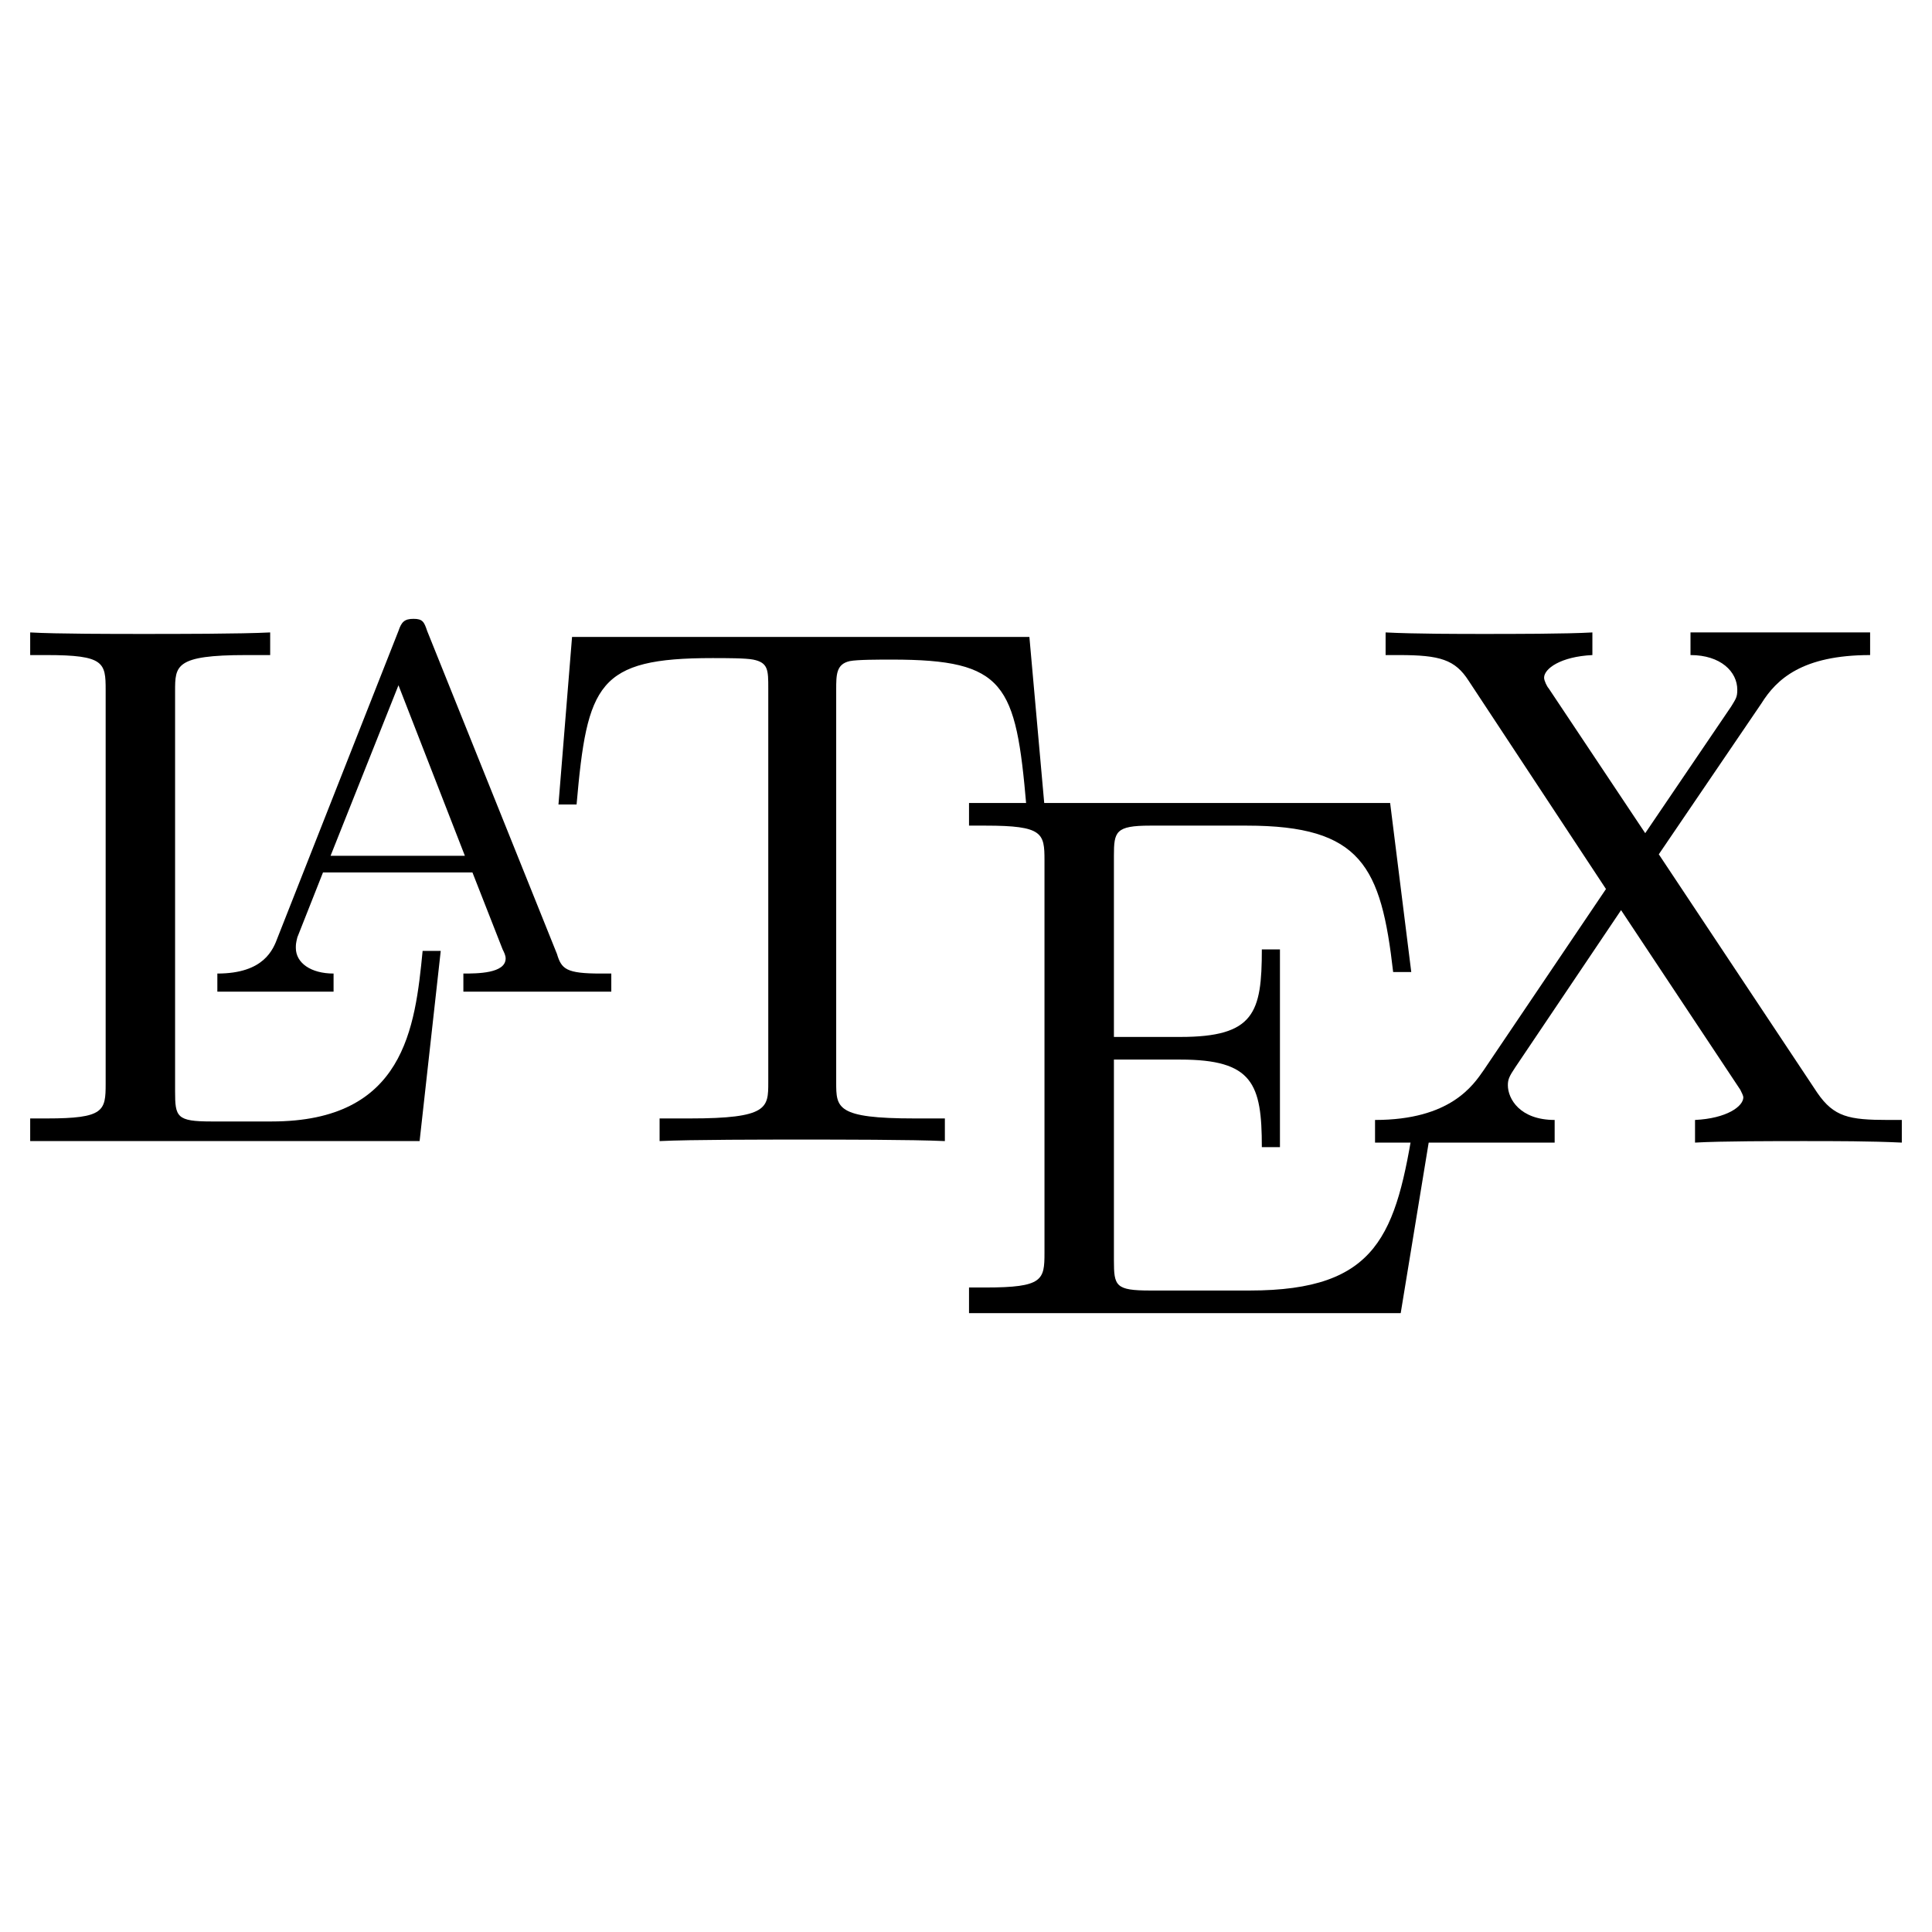
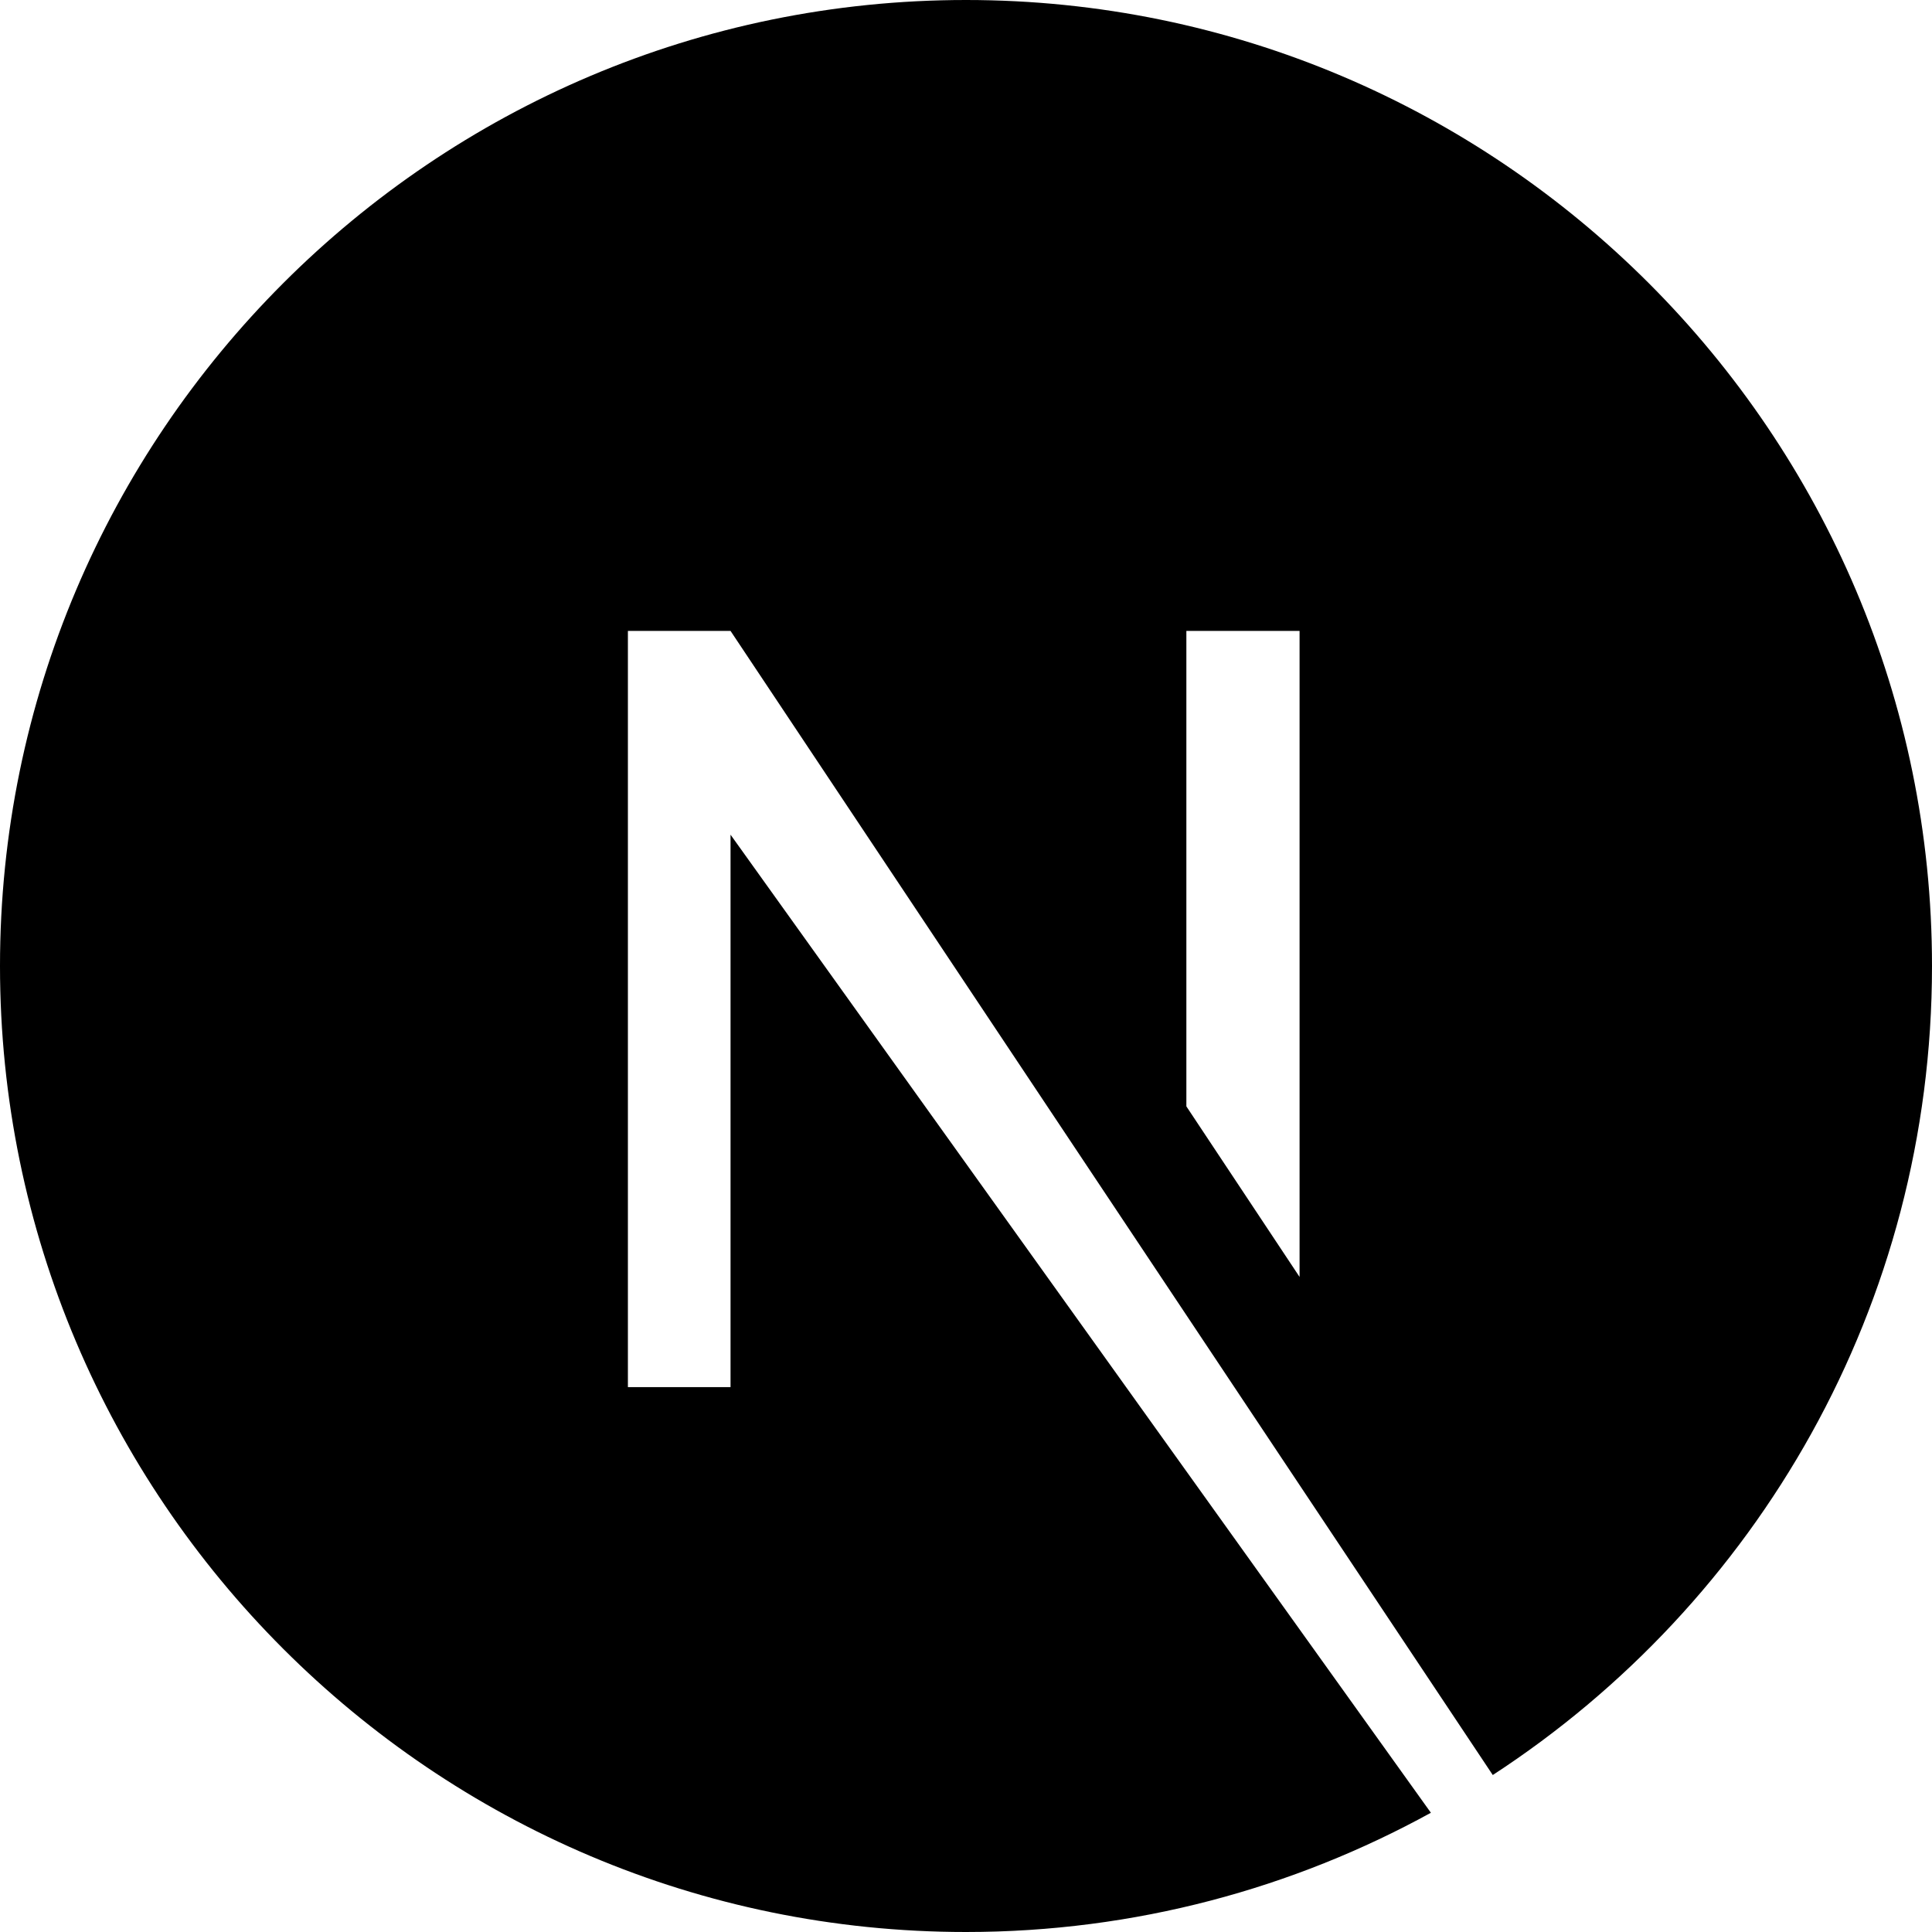
<svg xmlns="http://www.w3.org/2000/svg" viewBox="0 0 128 128">
-   <path d="M29.2 63H28c-.5 5.1-1.2 11.3-10 11.3h-4c-2.3 0-2.4-.3-2.4-2V45.8c0-1.7 0-2.4 4.7-2.4h1.6v-1.5c-1.9.1-6.3.1-8.4.1-1.9 0-5.8 0-7.5-.1v1.5h1.1c3.8 0 3.9.5 3.9 2.3v26.1c0 1.8-.1 2.3-3.9 2.3H2v1.5h25.8L29.2 63z" />
-   <path d="M28.3 41.8c-.2-.6-.3-.8-.9-.8s-.8.2-1 .8l-8 20.3c-.3.8-.9 2.4-4 2.4v1.2h7.7v-1.2c-1.5 0-2.5-.7-2.5-1.7 0-.2 0-.3.1-.7l1.7-4.3h9.9l2 5.1c.1.2.2.4.2.6 0 1-1.9 1-2.8 1v1.2h9.8v-1.2h-.7c-2.3 0-2.6-.3-2.9-1.3l-8.6-21.4zm-1.9 3.6l4.4 11.3h-8.9l4.5-11.3z" />
-   <path d="M68.2 42.2H37.9L37 53.3h1.2c.7-8 1.4-9.7 9-9.7.9 0 2.2 0 2.7.1 1 .2 1 .7 1 1.9v26.1c0 1.7 0 2.4-5.2 2.4h-2v1.5c2-.1 7.1-.1 9.4-.1s7.4 0 9.5.1v-1.5h-2c-5.2 0-5.2-.7-5.2-2.4v-26c0-1 0-1.7.9-1.9.5-.1 1.9-.1 2.8-.1 7.5 0 8.2 1.6 8.9 9.7h1.2l-1-11.2z" />
-   <path d="M94.9 74.2h-1.2c-1.2 7.6-2.4 11.3-10.9 11.3h-6.6c-2.3 0-2.4-.3-2.4-2V70.2h4.4c4.8 0 5.4 1.6 5.4 5.8h1.2V62.9h-1.2c0 4.2-.5 5.8-5.4 5.8h-4.4v-12c0-1.6.1-2 2.4-2h6.4c7.6 0 8.9 2.7 9.7 9.7h1.2l-1.4-11.2H64.2v1.5h1.1c3.8 0 3.9.5 3.9 2.3v26c0 1.8-.1 2.3-3.9 2.3h-1.1V87h28.6l2.1-12.8z" />
-   <path d="M109.9 56.6l6.8-10c1-1.6 2.7-3.2 7.2-3.2v-1.5H112v1.5c2 0 3.1 1.1 3.1 2.3 0 .5-.1.6-.4 1.1l-5.7 8.4-6.4-9.6c-.1-.1-.3-.5-.3-.7 0-.6 1.1-1.4 3.2-1.5v-1.5c-1.7.1-5.3.1-7.2.1-1.5 0-4.6 0-6.5-.1v1.5h.9c2.7 0 3.7.3 4.6 1.7l9.1 13.8-8.1 12c-.7 1-2.2 3.3-7.2 3.3v1.5H103v-1.5c-2.3 0-3.1-1.4-3.1-2.3 0-.4.1-.6.5-1.2l7-10.4 7.9 11.9c.1.2.2.4.2.5 0 .6-1.1 1.4-3.2 1.5v1.5c1.7-.1 5.4-.1 7.2-.1 2.1 0 4.4 0 6.5.1v-1.5h-.9c-2.6 0-3.6-.2-4.7-1.8l-10.5-15.8z" />
+   <path d="M64 0C28.7 0 0 28.7 0 64s28.7 64 64 64c11.2 0 21.7-2.9 30.8-7.9L48.4 55.3v36.6h-6.8V41.8h6.8l50.5 75.8C116.4 106.2 128 86.5 128 64c0-35.3-28.7-64-64-64zm22.1 84.6l-7.5-11.3V41.8h7.5v42.8z" />
</svg>
